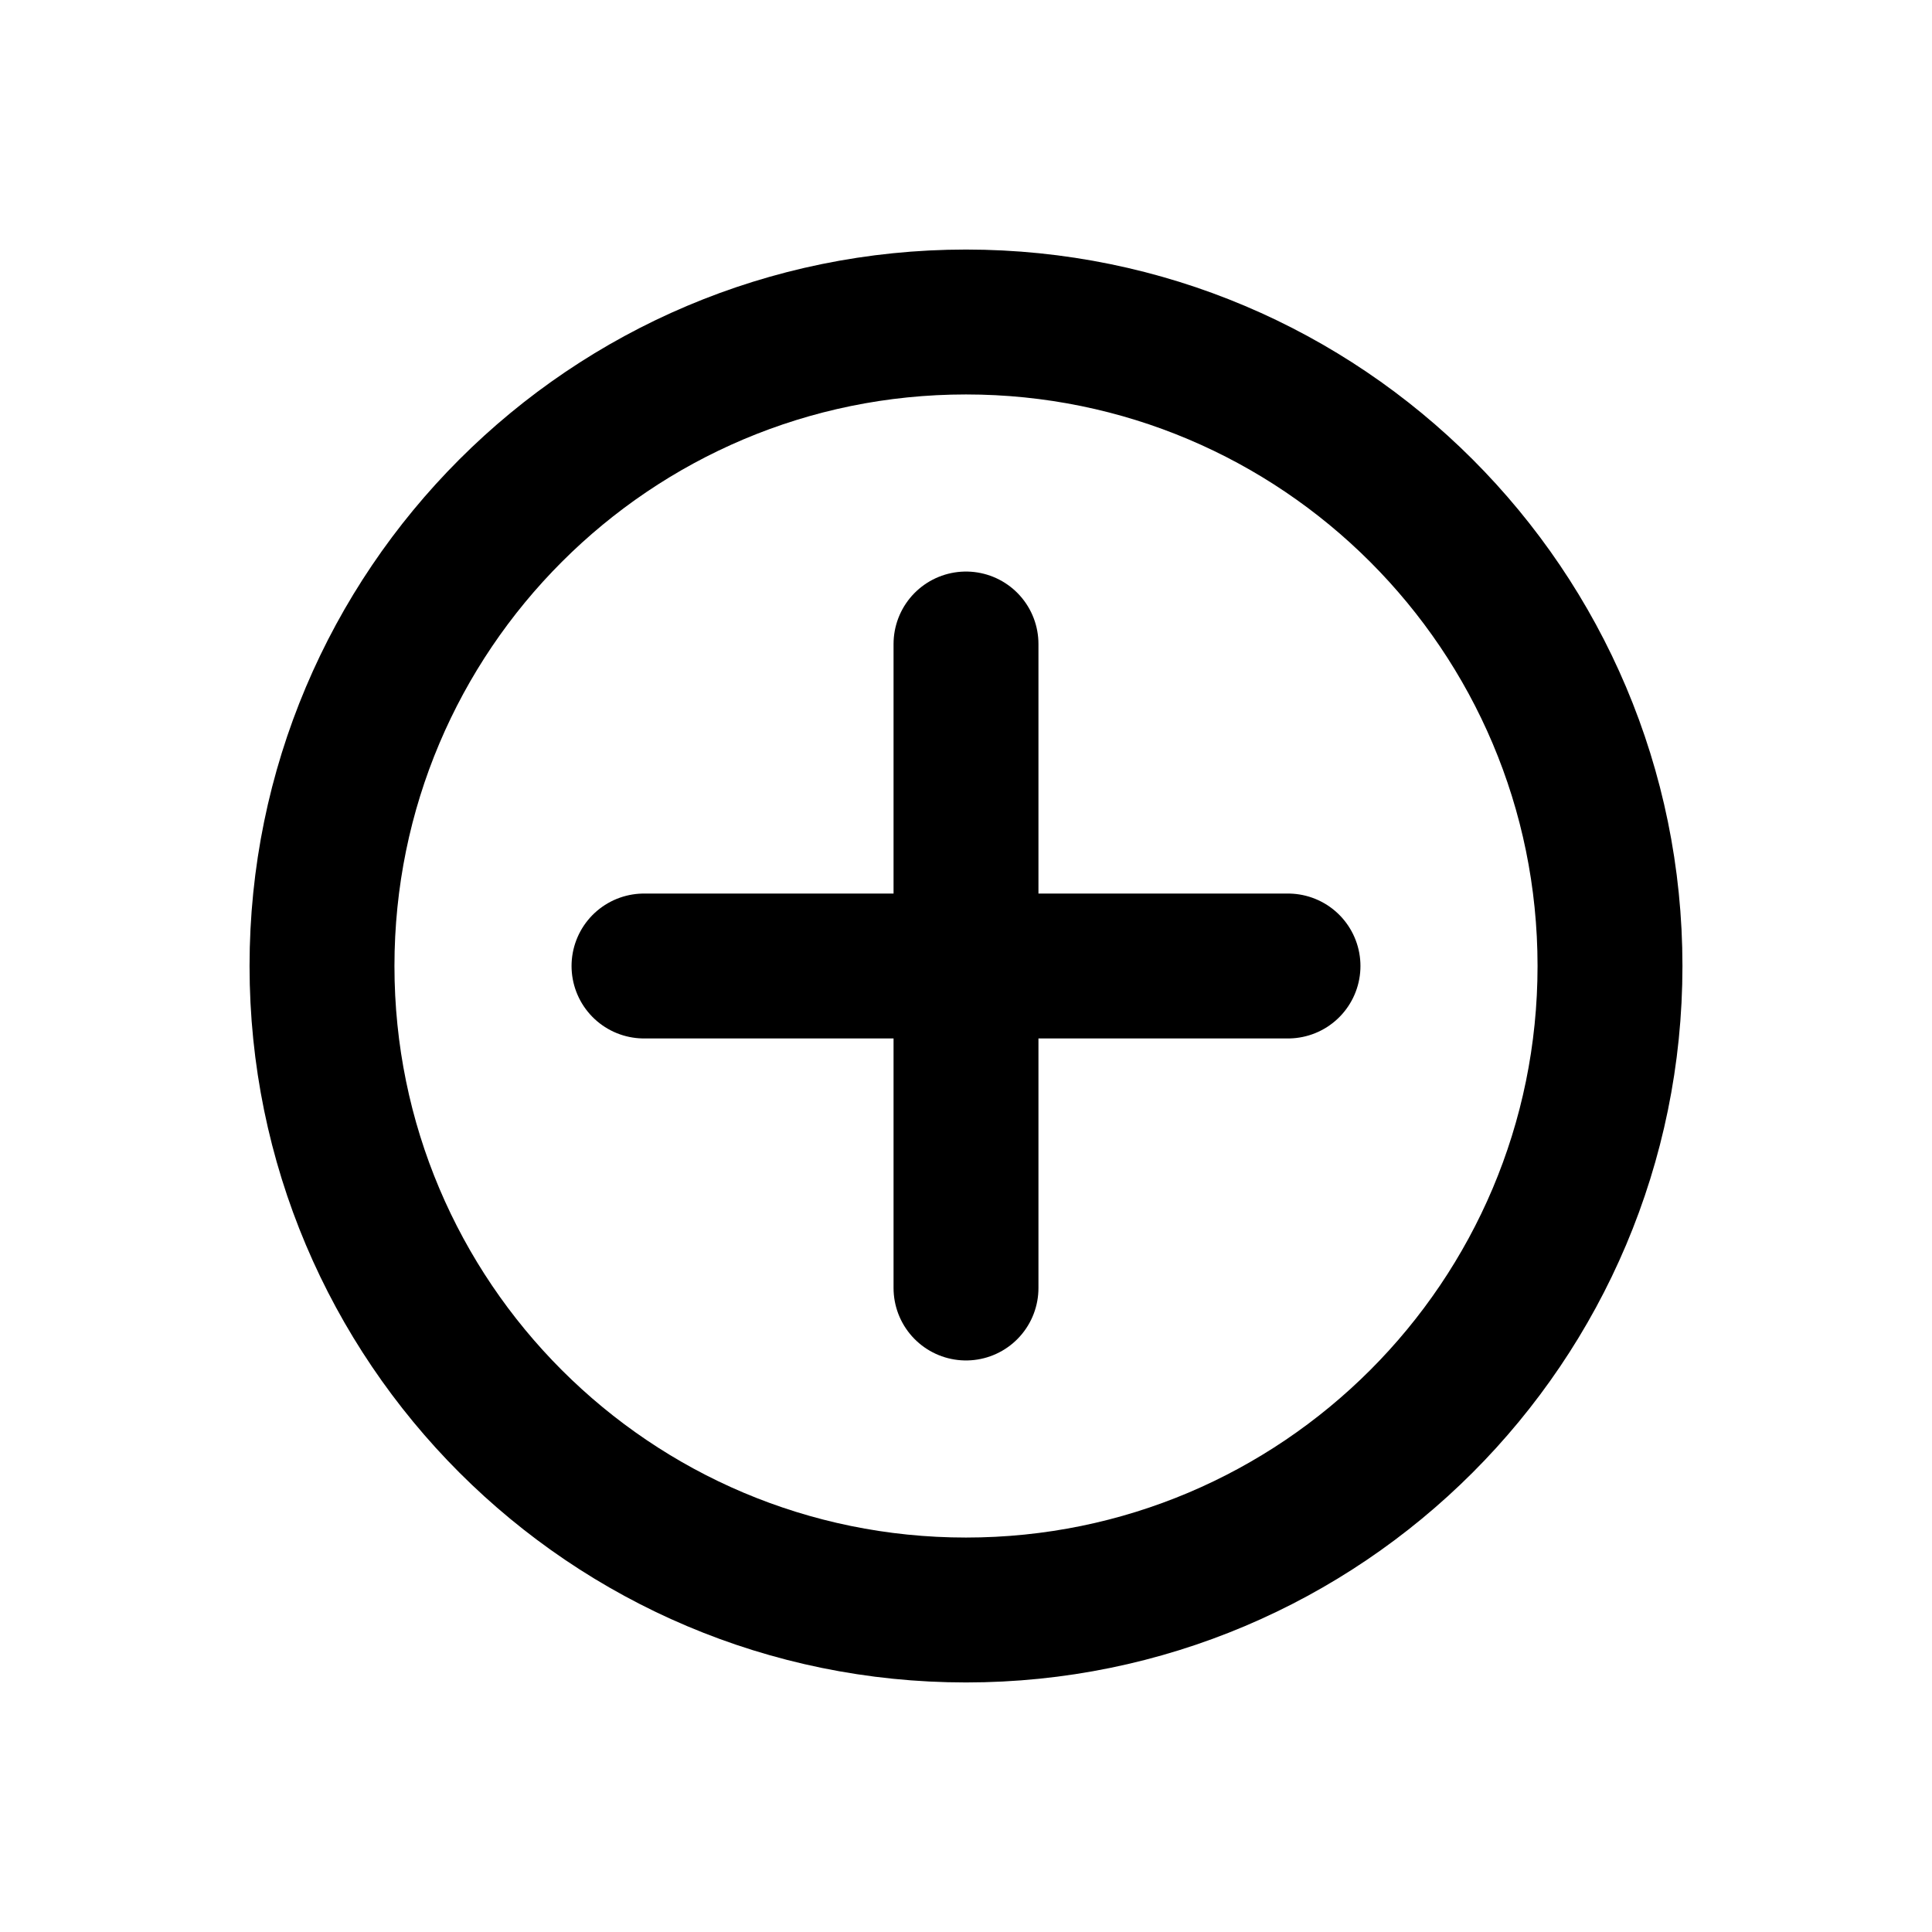
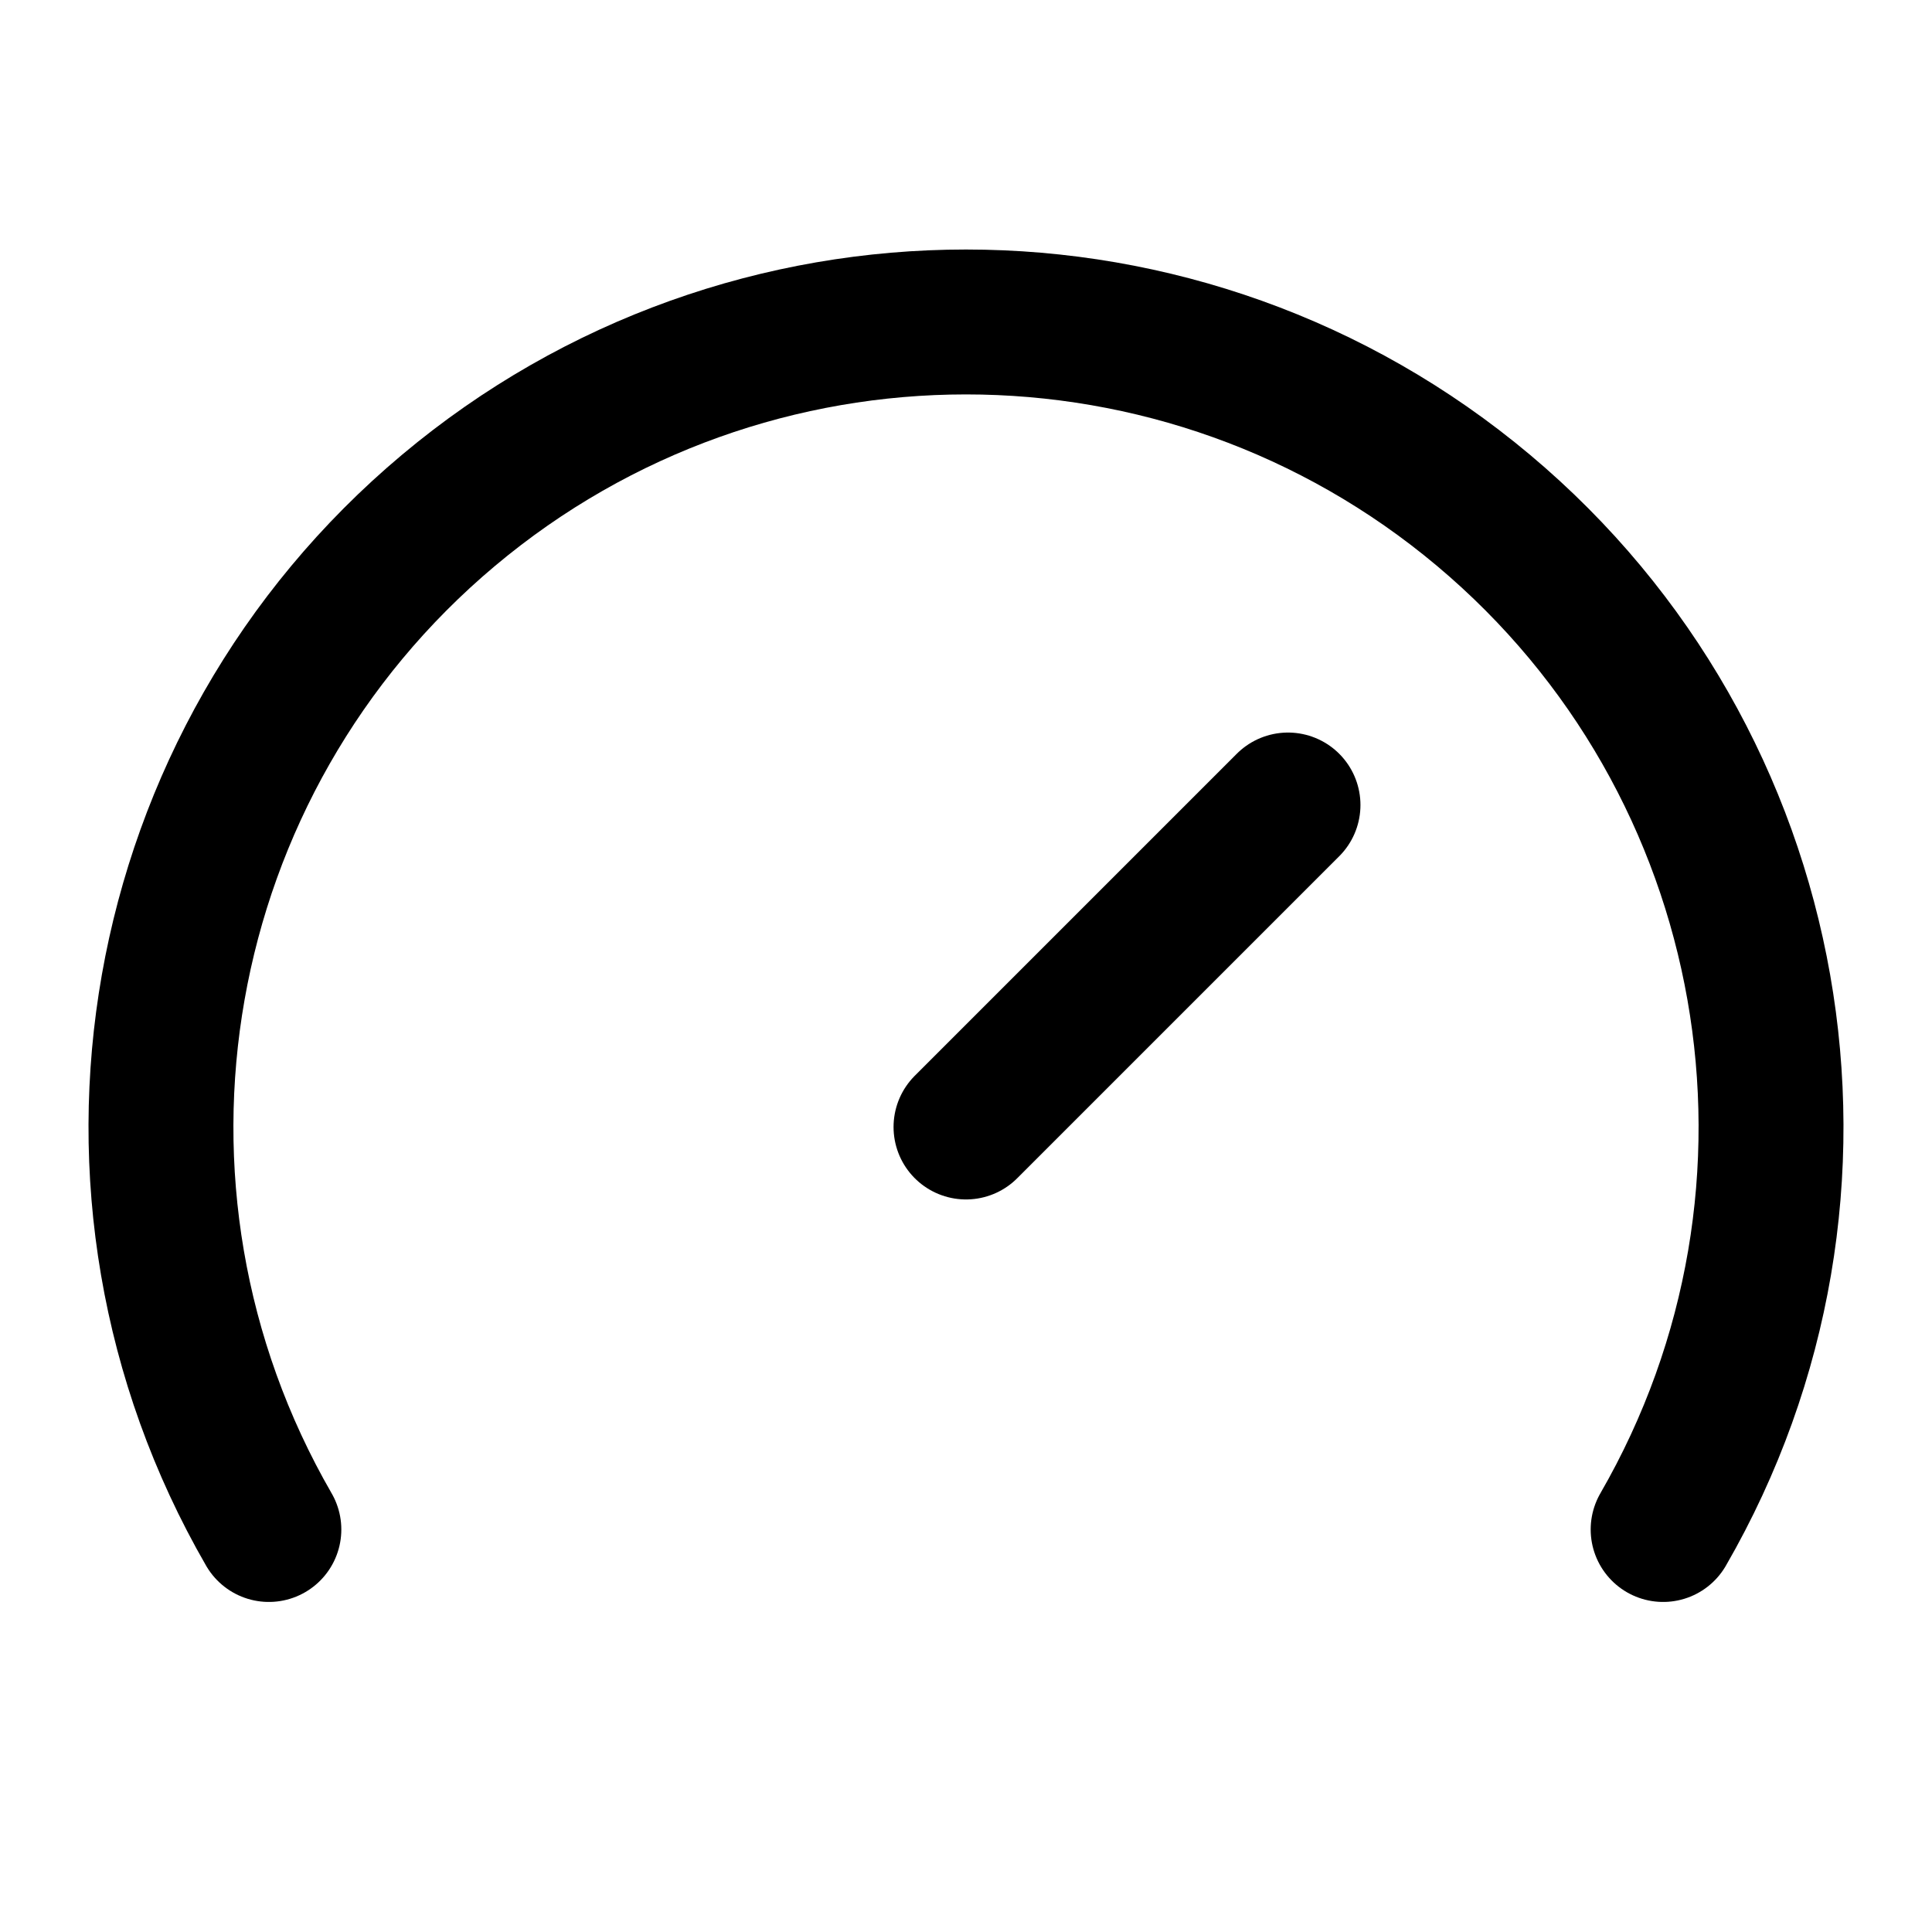
<svg xmlns="http://www.w3.org/2000/svg" width="24" height="24" viewBox="0 0 24 24" fill="none" stroke="currentColor" stroke-width="1.8" stroke-linecap="round" stroke-linejoin="round">
-   <circle cx="12" cy="12" r="8" />
-   <path d="M12 8 L12 16 M8 12 L16 12" />
+   <path d="m12 14 4-4" />
+   <path d="M3.34 19a10 10 0 1 1 17.32 0" />
</svg>
